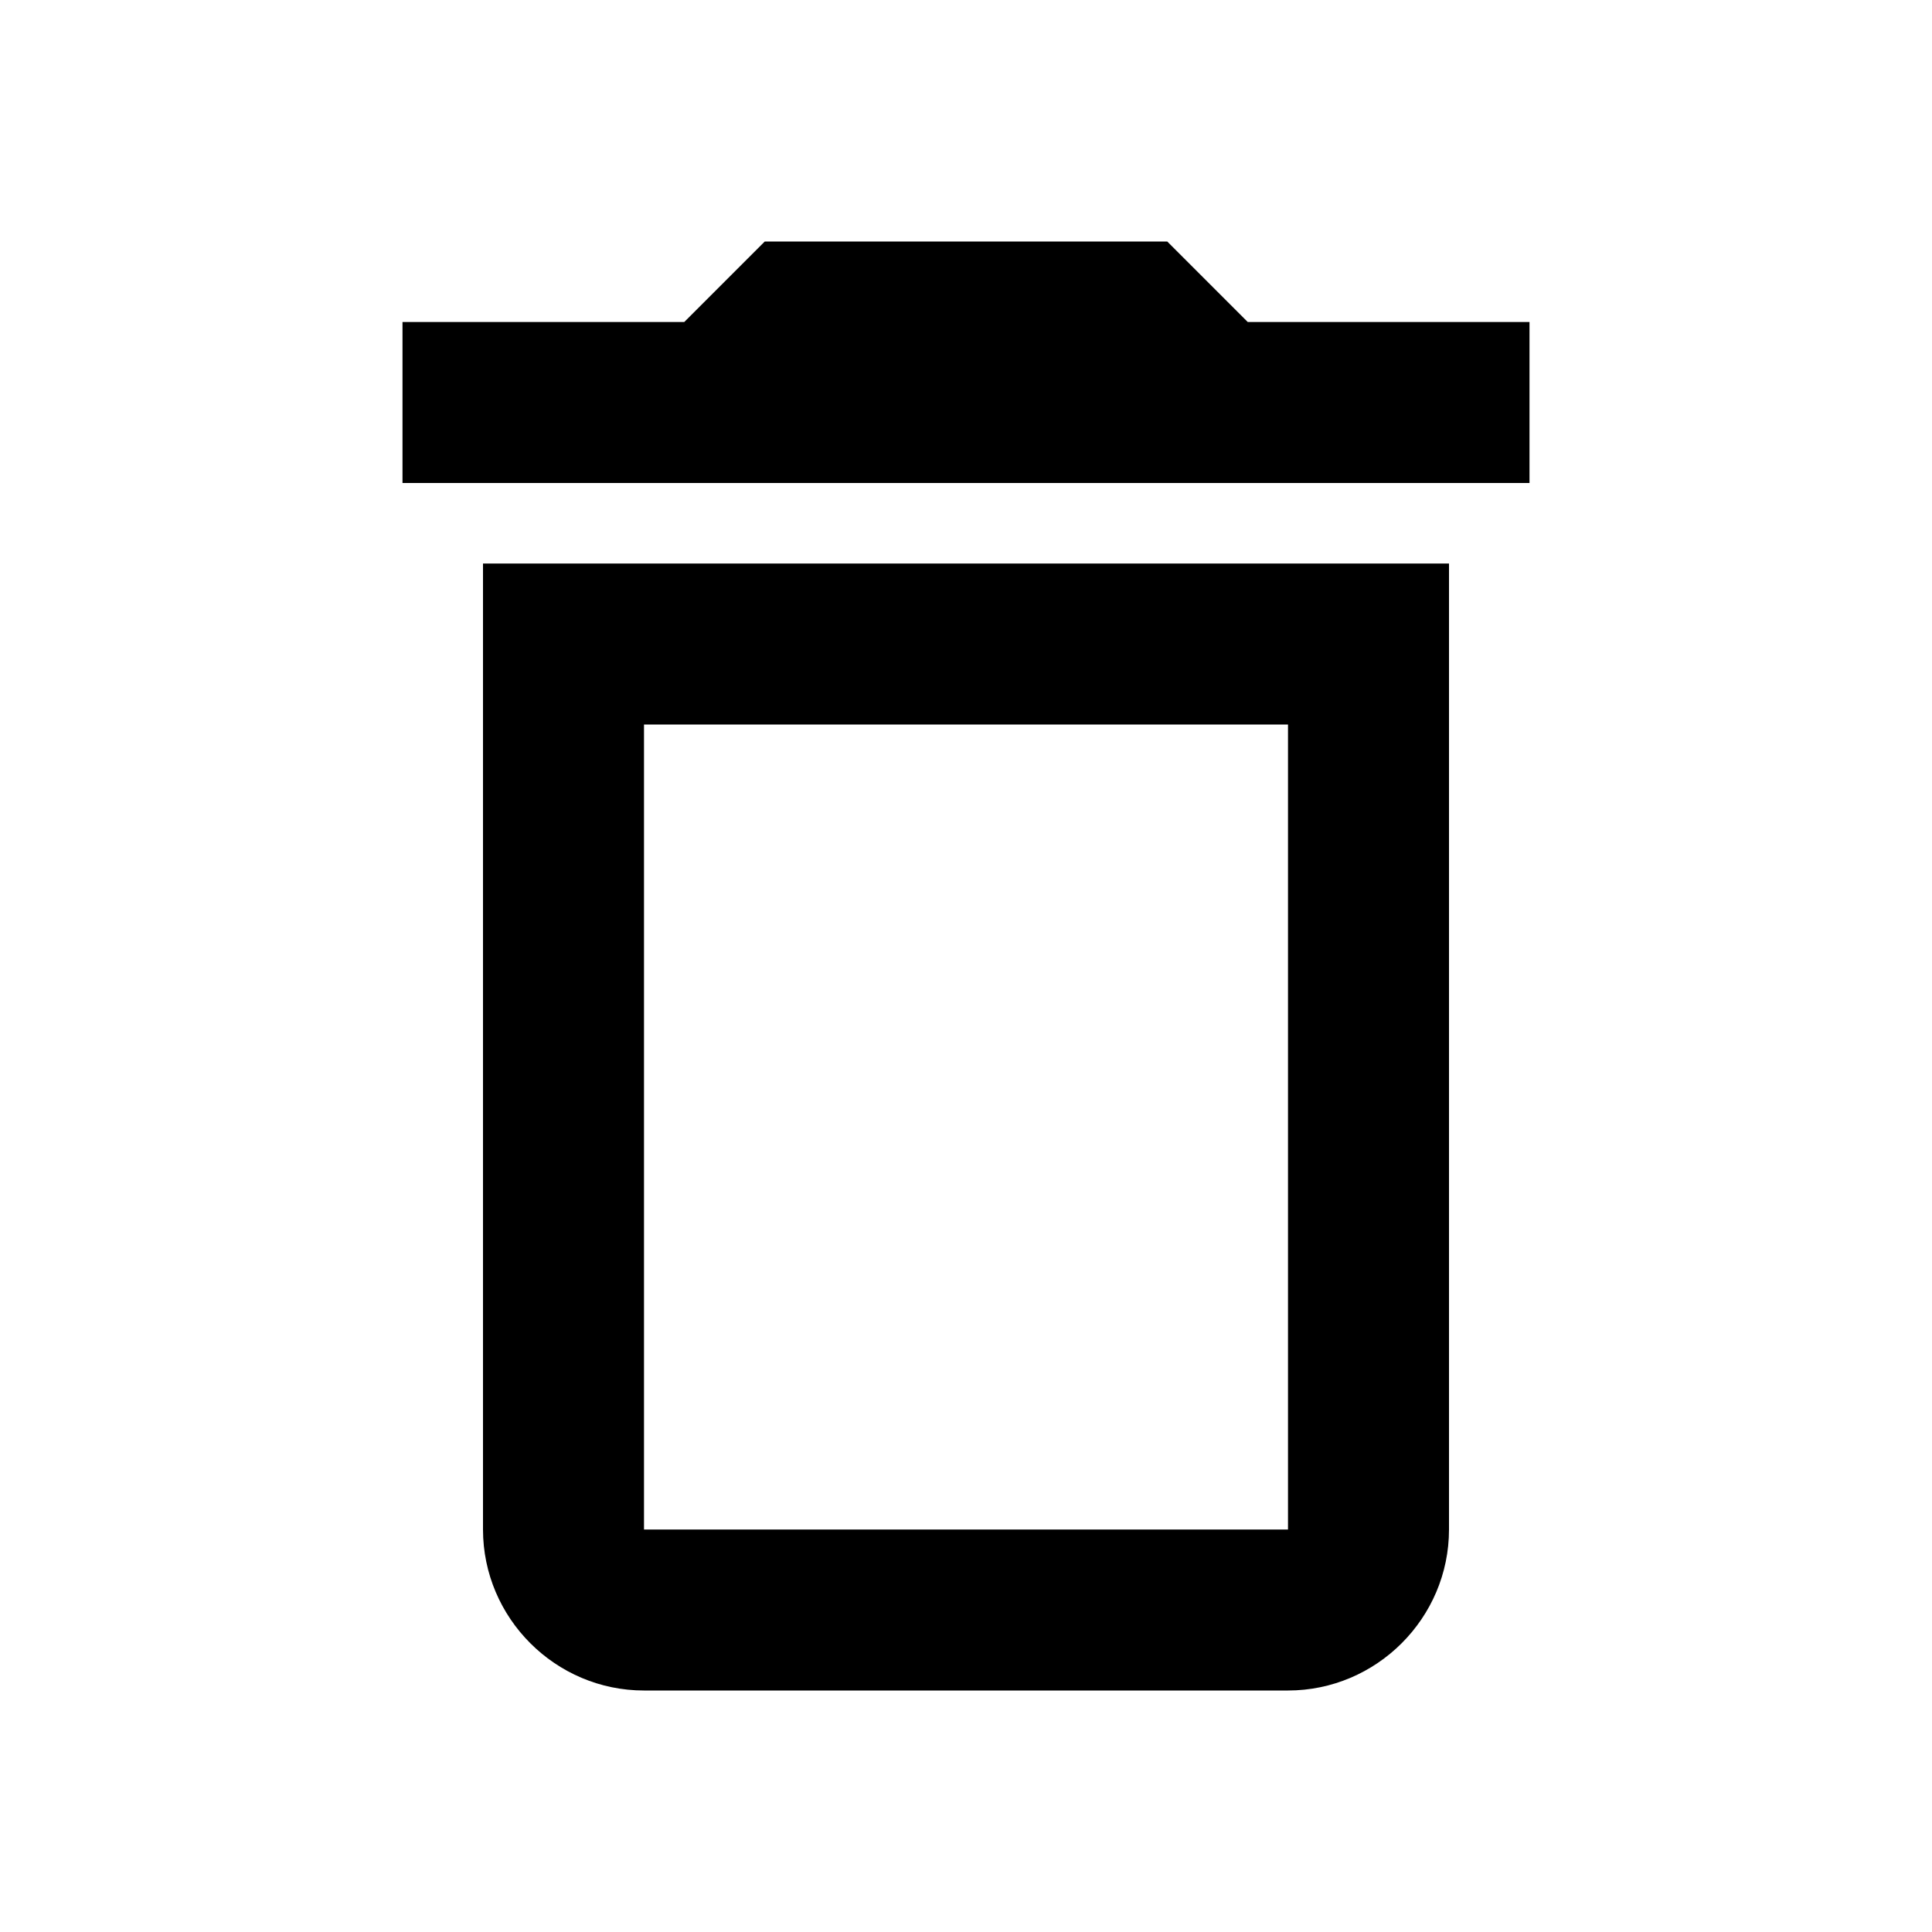
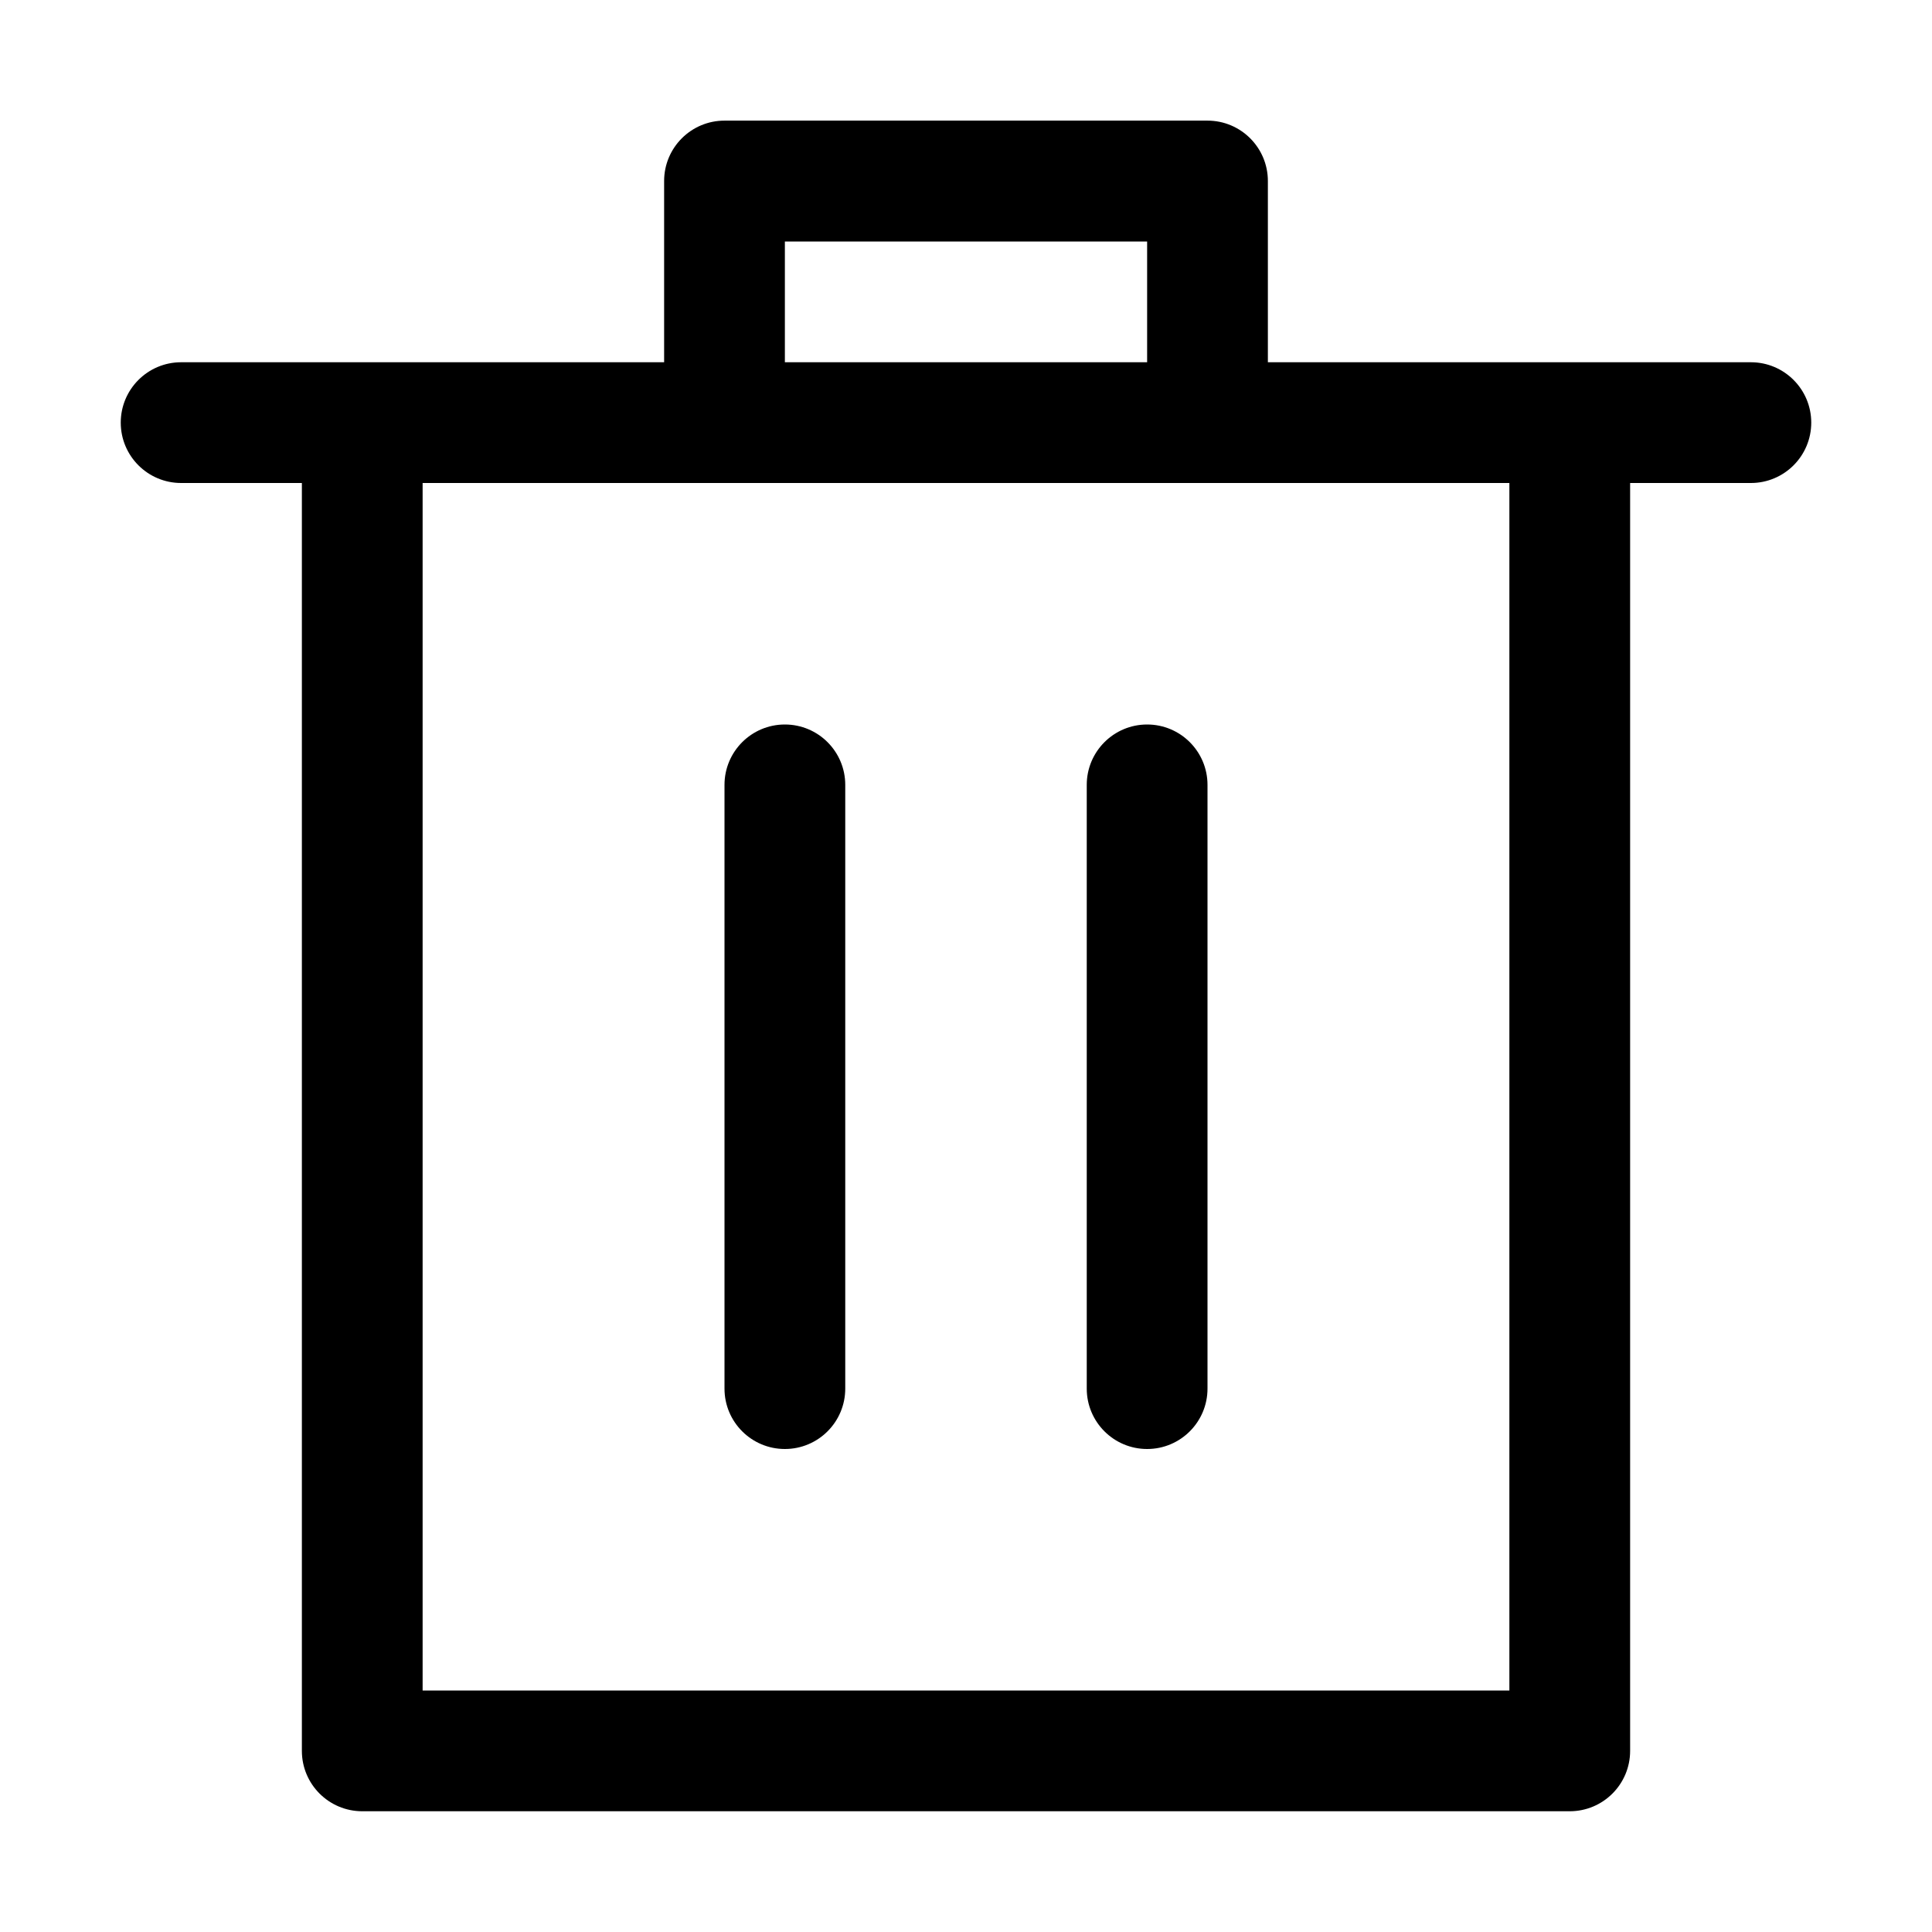
<svg xmlns="http://www.w3.org/2000/svg" width="24" height="24" viewBox="0 0 24 24" fill="currentColor">
-   <path d="M6 19c0 1.1.9 2 2 2h8c1.1 0 2-.9 2-2V7H6v12M8 9h8v10H8V9m7.5-5-1-1h-5l-1 1H5v2h14V4z" />
+   <g transform="scale(0.0234375)">
+     <path fill="currentColor" d="M160 256H96a32 32 0 0 1 0-64h256V95.936a32 32 0 0 1 32-32h256a32 32 0 0 1 32 32V192h256a32 32 0 1 1 0 64h-64v672a32 32 0 0 1-32 32H192a32 32 0 0 1-32-32zm448-64v-64H416v64zM224 896h576V256H224zm192-128a32 32 0 0 1-32-32V416a32 32 0 0 1 64 0v320a32 32 0 0 1-32 32m192 0a32 32 0 0 1-32-32V416a32 32 0 0 1 64 0v320a32 32 0 0 1-32 32" />
+   </g>
</svg>
